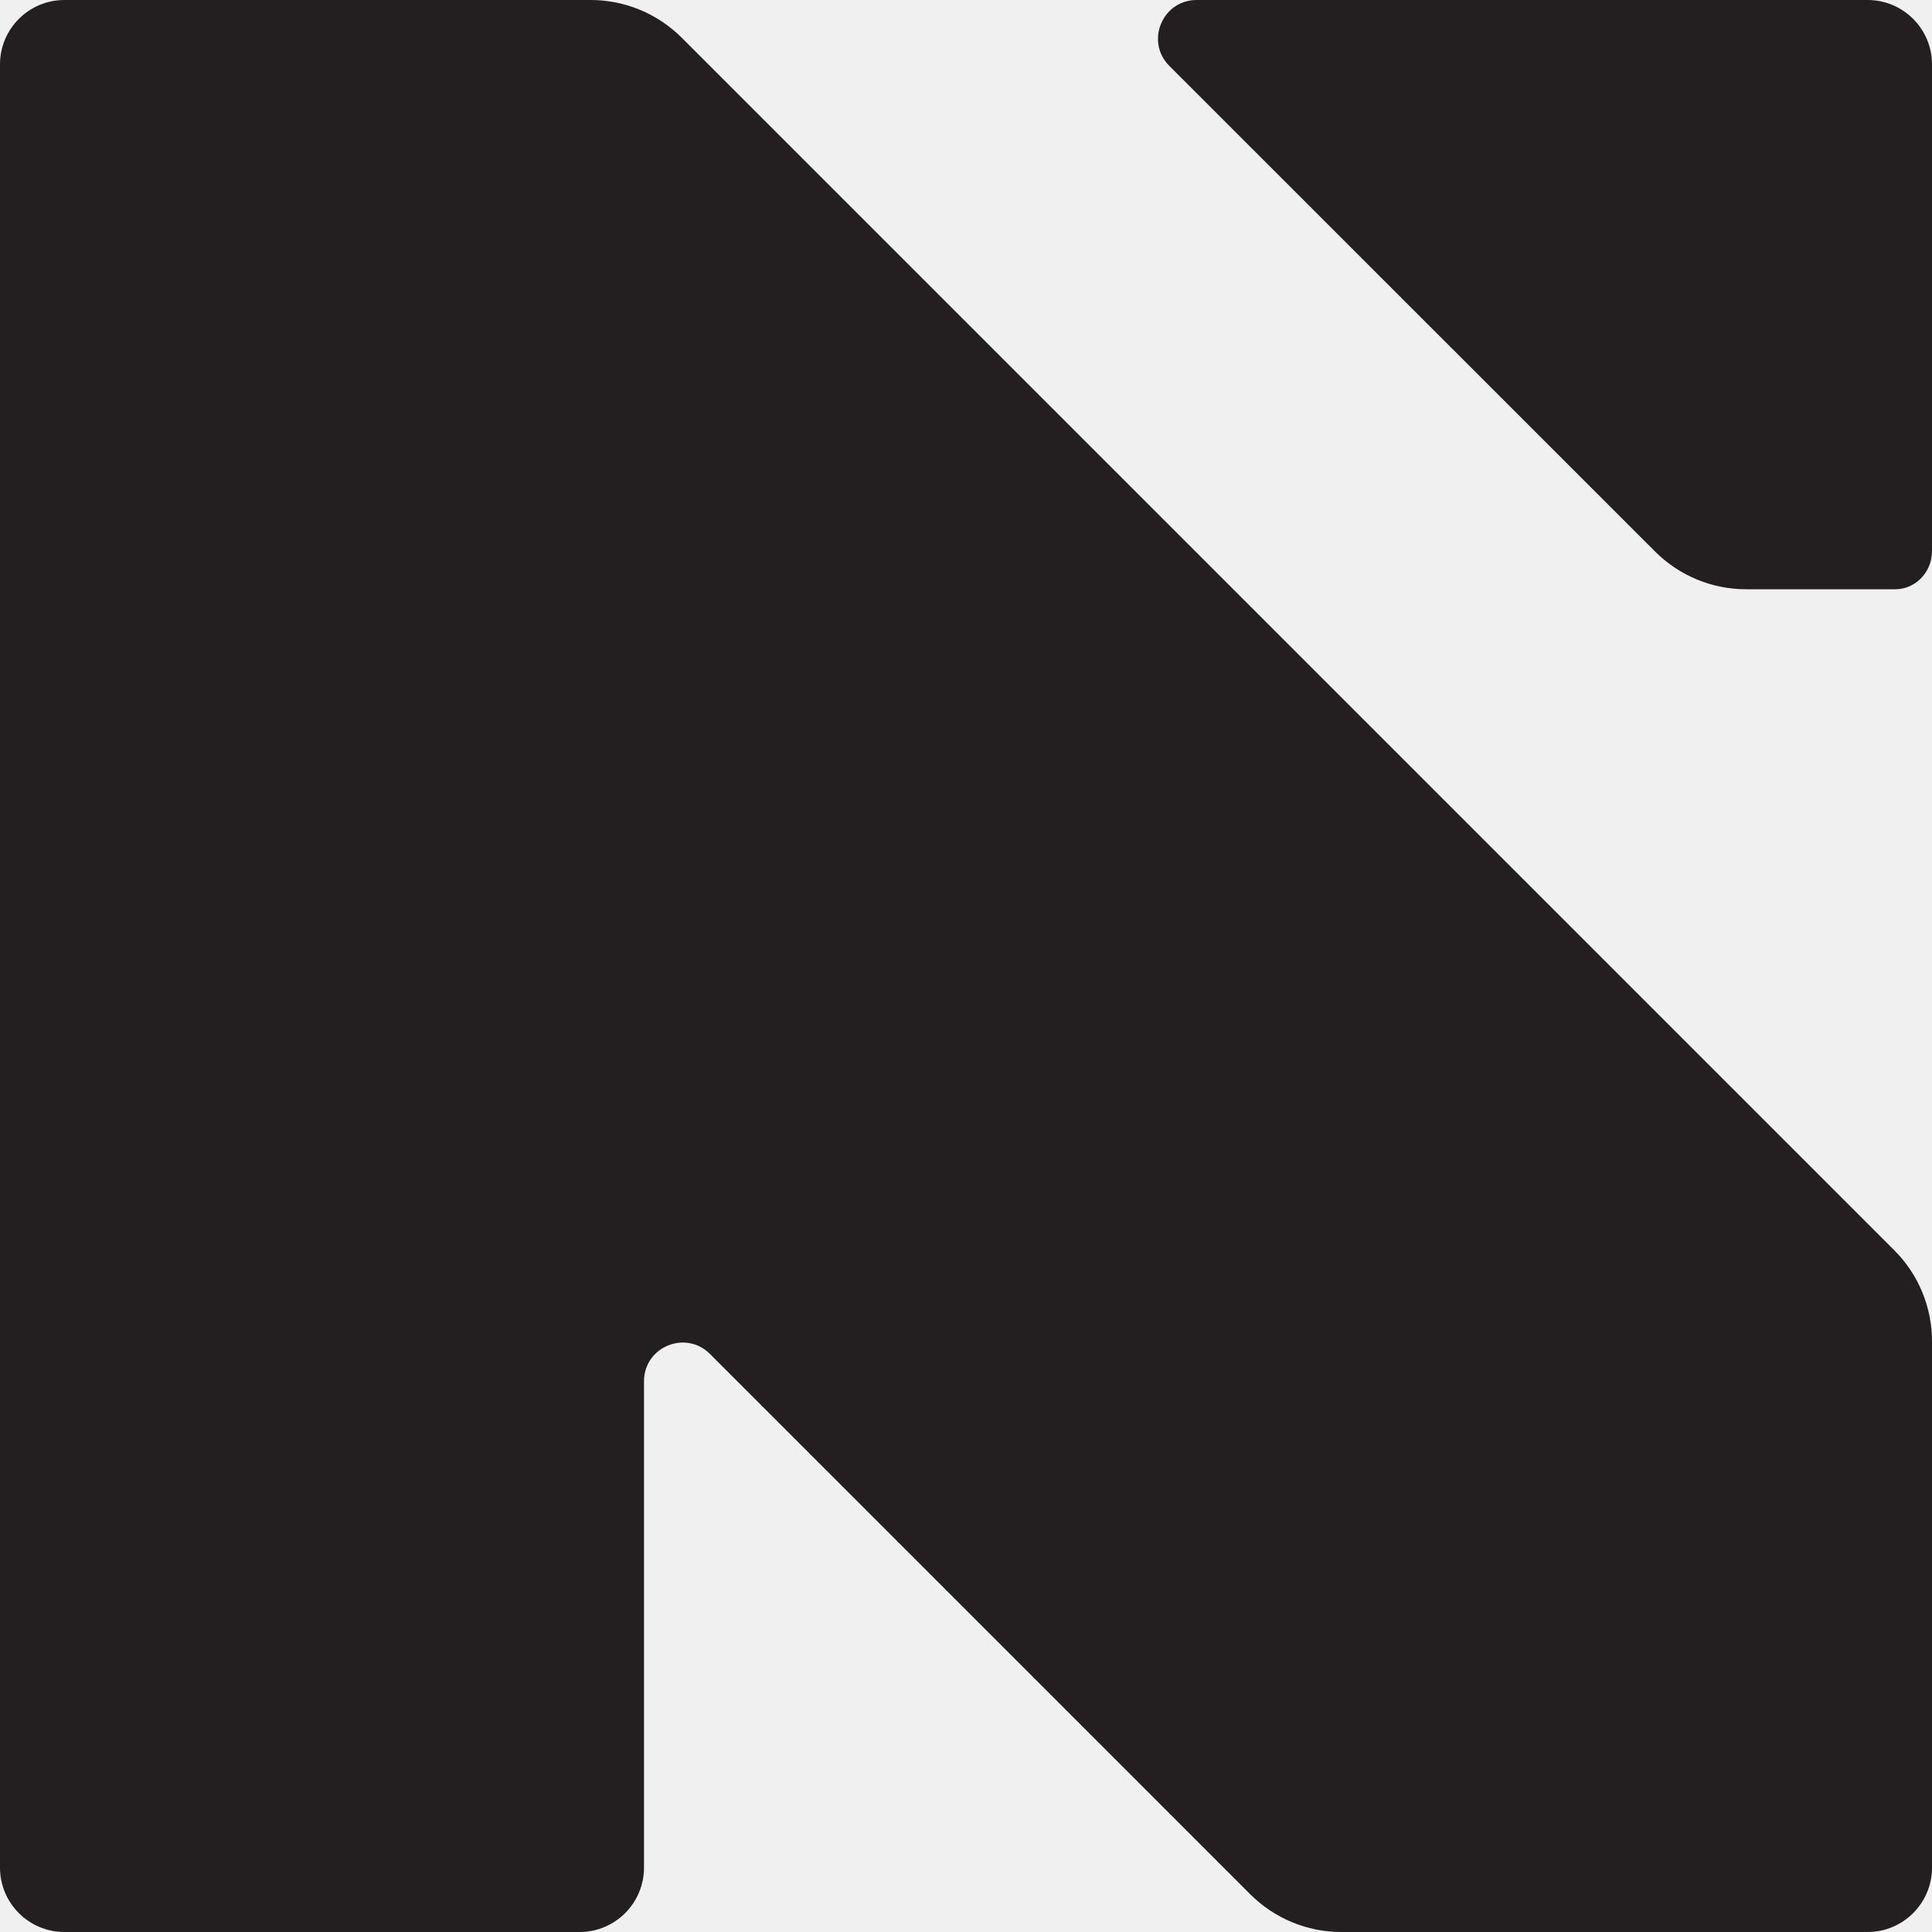
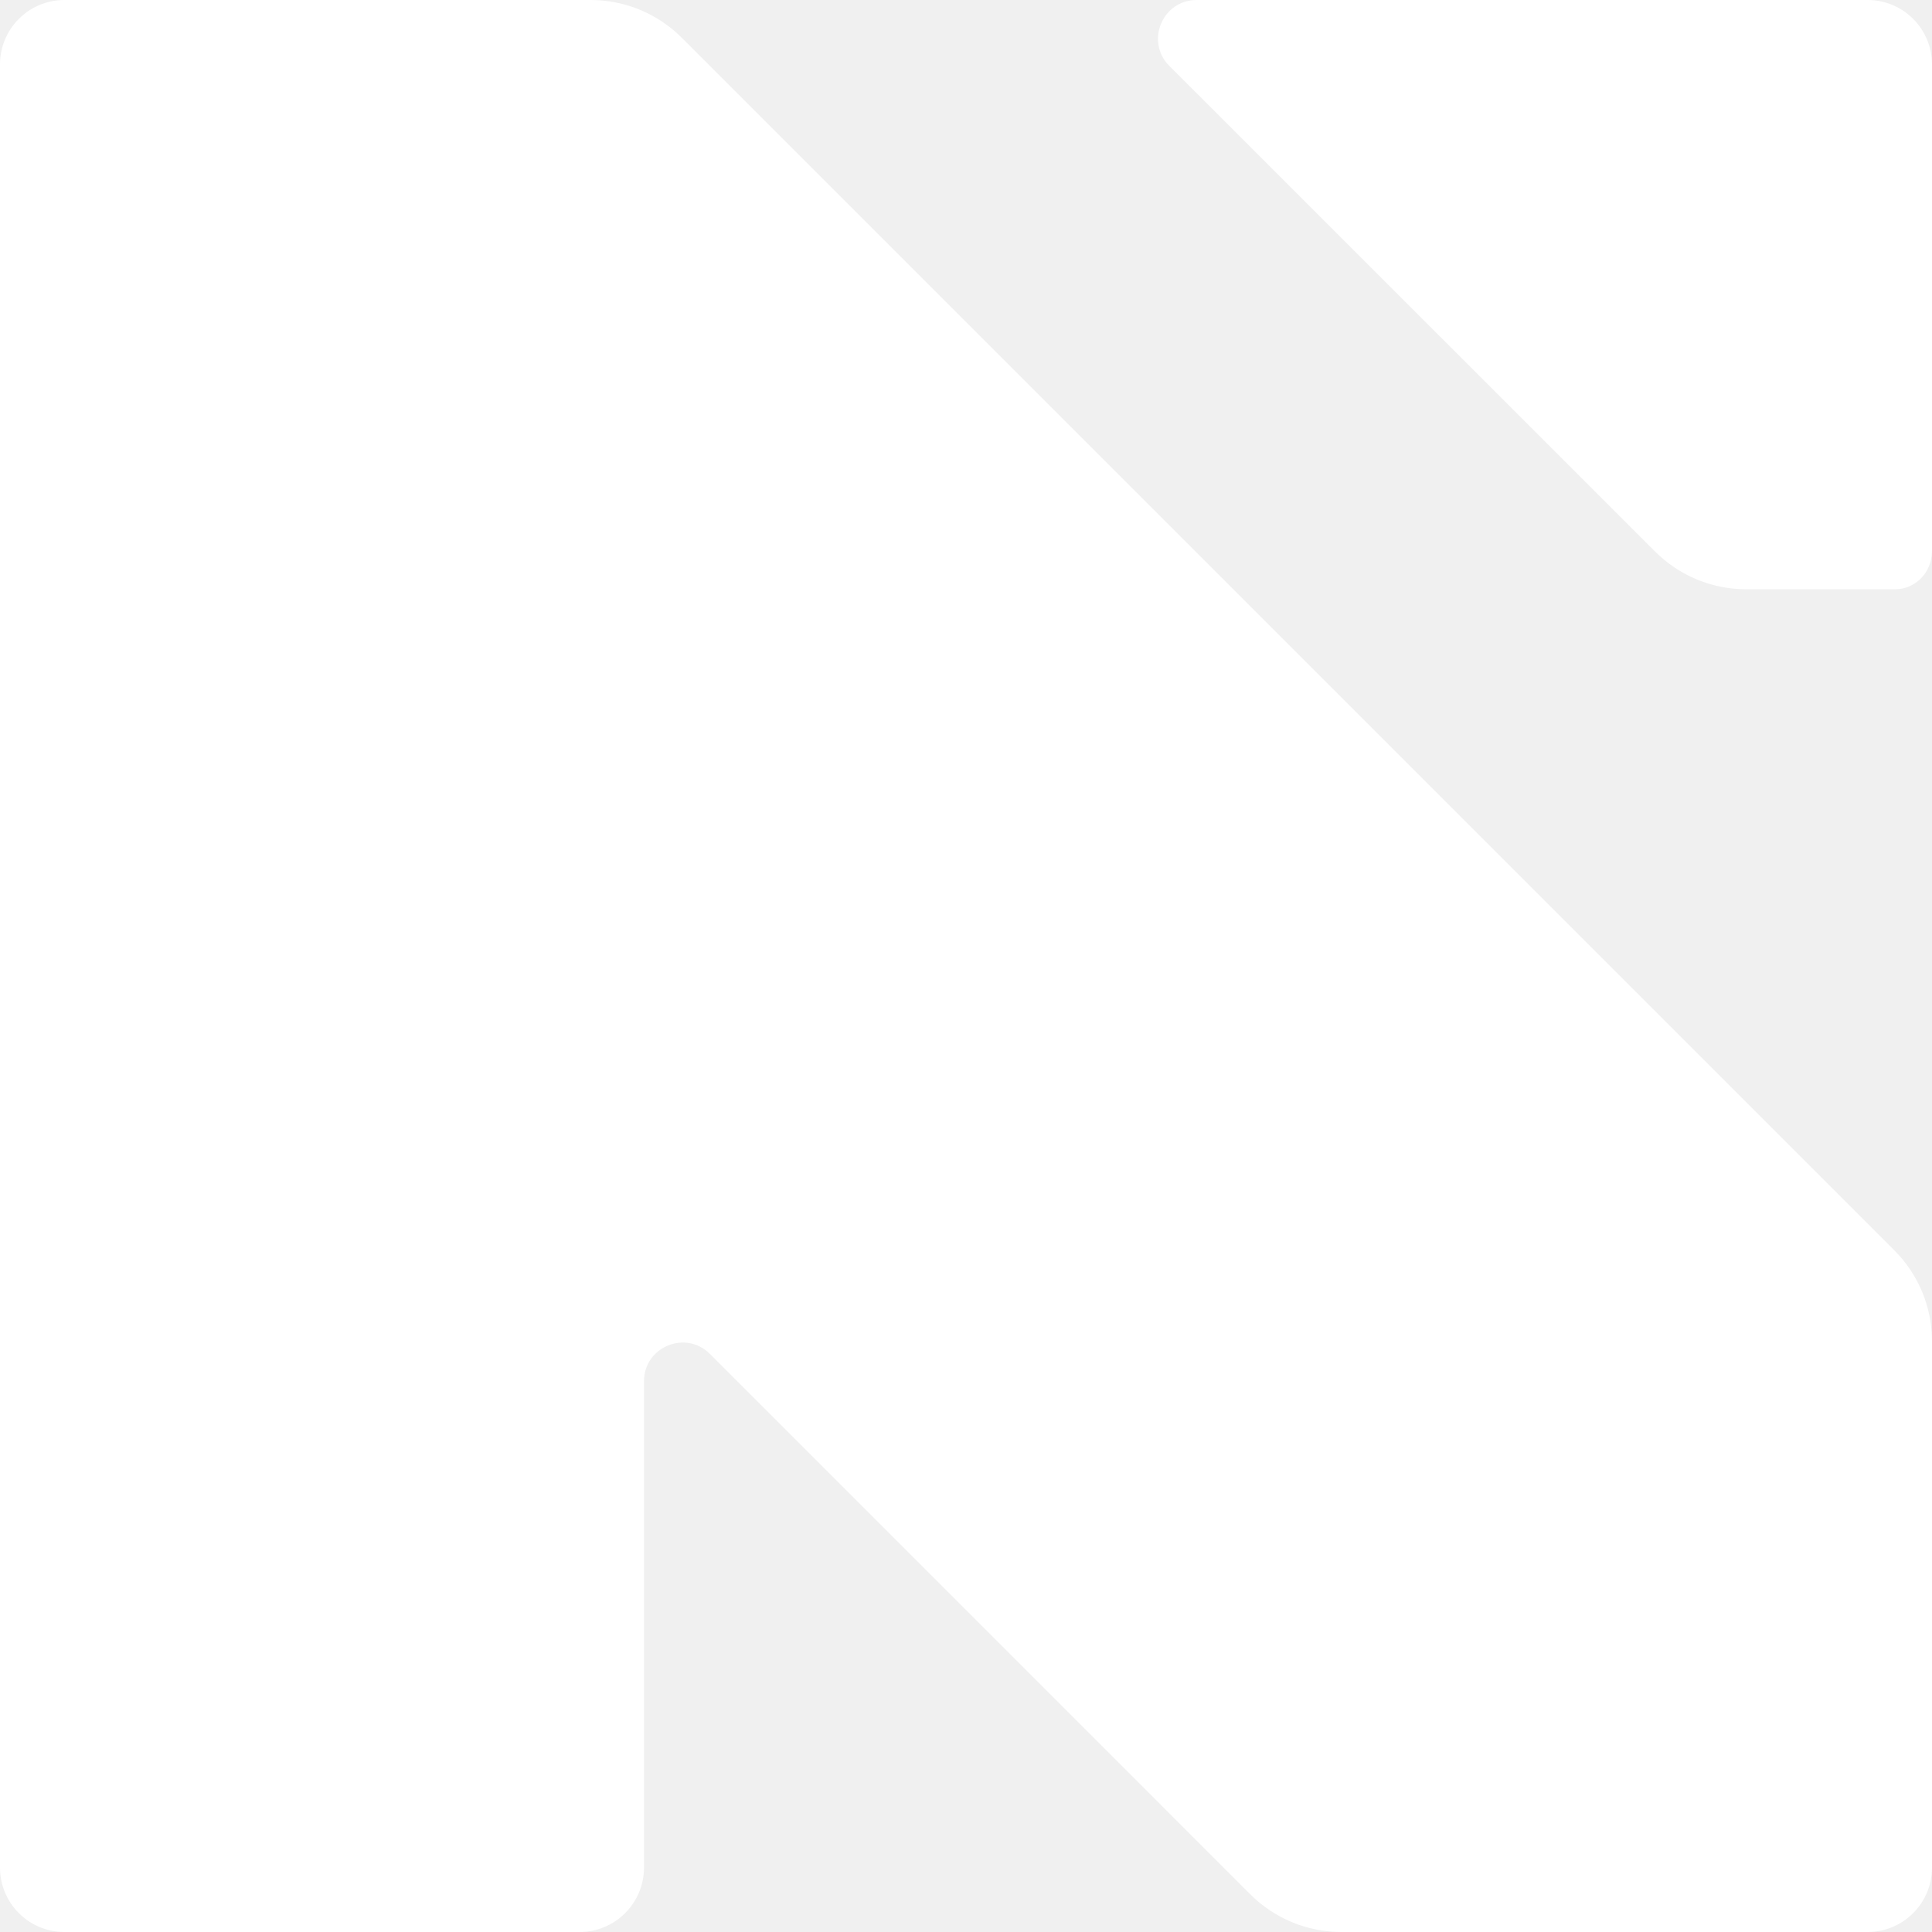
<svg xmlns="http://www.w3.org/2000/svg" id="a" width="150" height="150" viewBox="0 0 150 150">
  <defs>
    <style>.b{fill:#231f20;}</style>
  </defs>
-   <path class="b" d="M0,5v140c0,2.76,2.24,5,5,5h40c2.76,0,5-2.24,5-5v-37.76c0-2.67,3.23-4.01,5.12-2.12l41.95,41.95c1.88,1.88,4.42,2.93,7.07,2.93h40.86c2.76,0,5-2.24,5-5v-40.86c0-2.65-1.05-5.2-2.93-7.07L52.93,2.93c-1.88-1.88-4.42-2.93-7.07-2.93H5C2.24,0,0,2.24,0,5Z" />
-   <path class="b" d="M90.79,5.12c-1.89-1.89-.55-5.12,2.12-5.12h52.09c2.76,0,5,2.24,5,5v37.76c0,1.74-1.35,2.99-2.84,2.99h-11.59c-2.65,0-5.19-1.05-7.07-2.93L90.79,5.12Z" />
+   <path fill="white" d="M0,5v140c0,2.76,2.24,5,5,5h40c2.76,0,5-2.24,5-5v-37.76c0-2.67,3.23-4.01,5.12-2.12l41.95,41.95c1.88,1.88,4.42,2.93,7.07,2.93h40.86c2.76,0,5-2.24,5-5v-40.86c0-2.65-1.05-5.2-2.93-7.07L52.93,2.93c-1.88-1.88-4.42-2.93-7.07-2.93H5C2.24,0,0,2.24,0,5Z" />
+   <path fill="white" d="M90.79,5.12c-1.89-1.89-.55-5.12,2.12-5.12h52.09c2.76,0,5,2.24,5,5v37.76c0,1.74-1.35,2.99-2.84,2.99h-11.59c-2.65,0-5.19-1.05-7.07-2.93L90.79,5.12Z" />
</svg>
